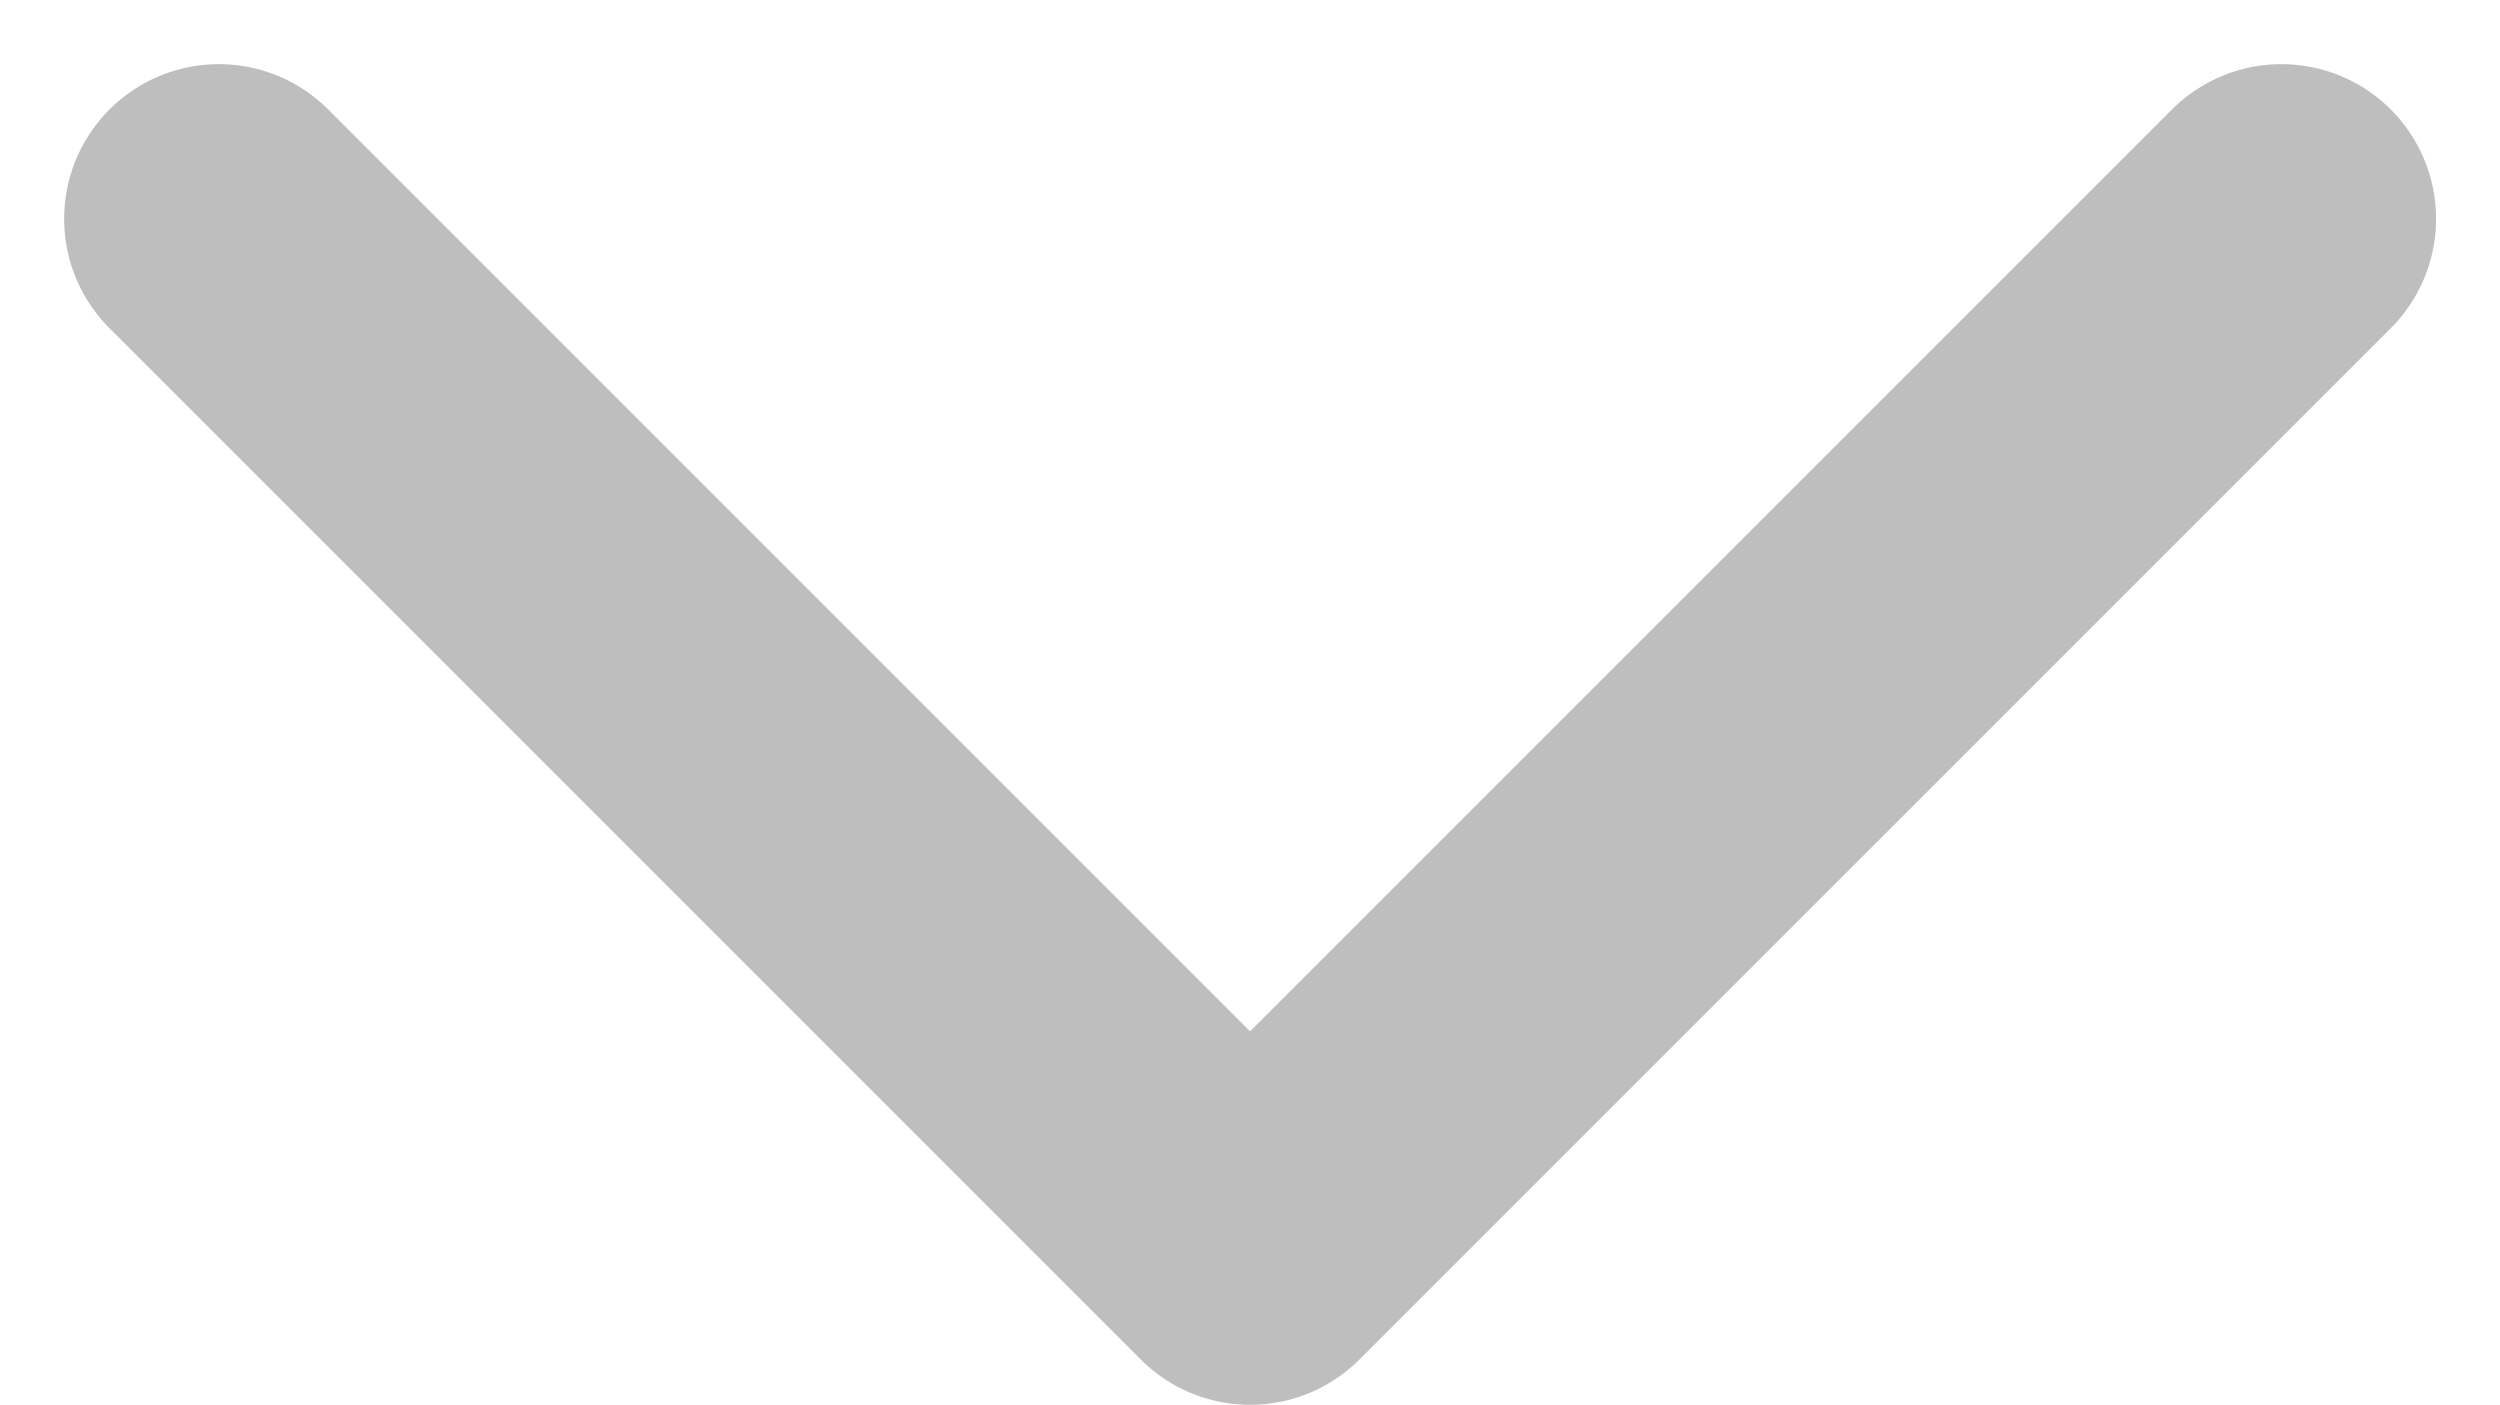
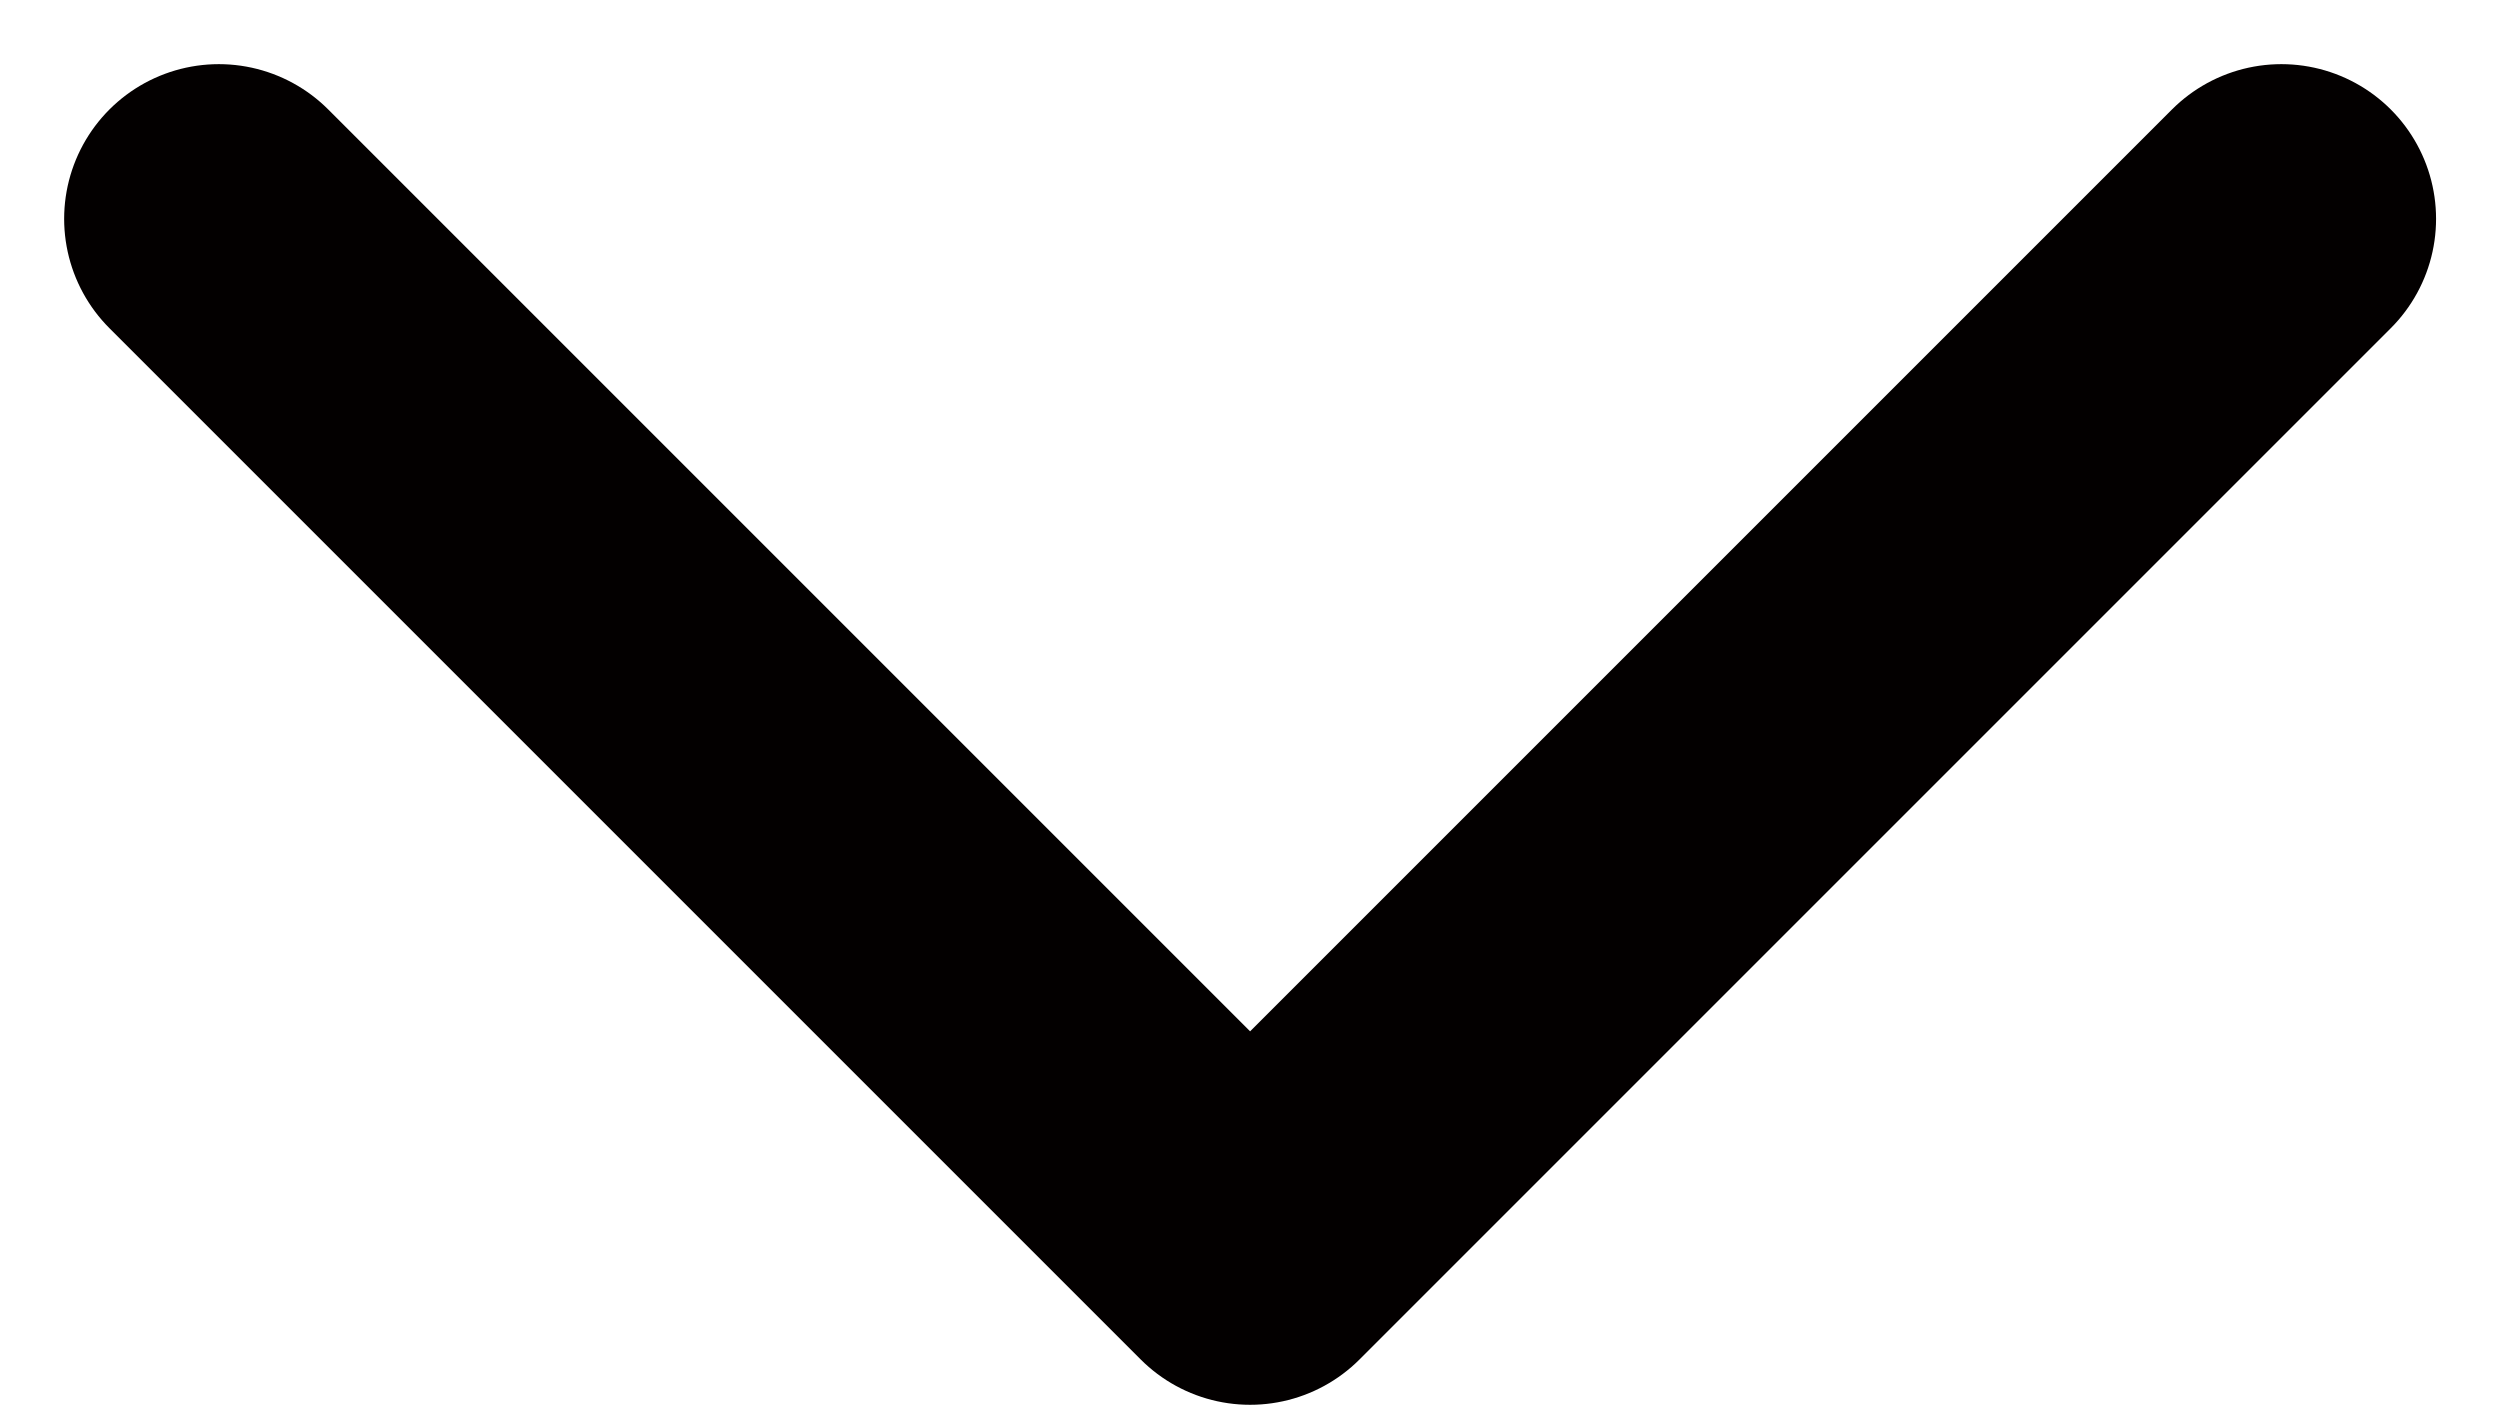
<svg xmlns="http://www.w3.org/2000/svg" width="12.121" height="6.811" viewBox="0 0 12.121 6.811">
  <g transform="translate(1.061 1.061)">
-     <path d="M0,0,5,5l5-5" fill="none" stroke="#BEBEBE" stroke-linecap="round" stroke-linejoin="round" stroke-miterlimit="10" stroke-width="1.5" />
+     <path d="M0,0,5,5l5-5" fill="none" stroke="#030000" stroke-linecap="round" stroke-linejoin="round" stroke-miterlimit="10" stroke-width="1.5" />
  </g>
</svg>
